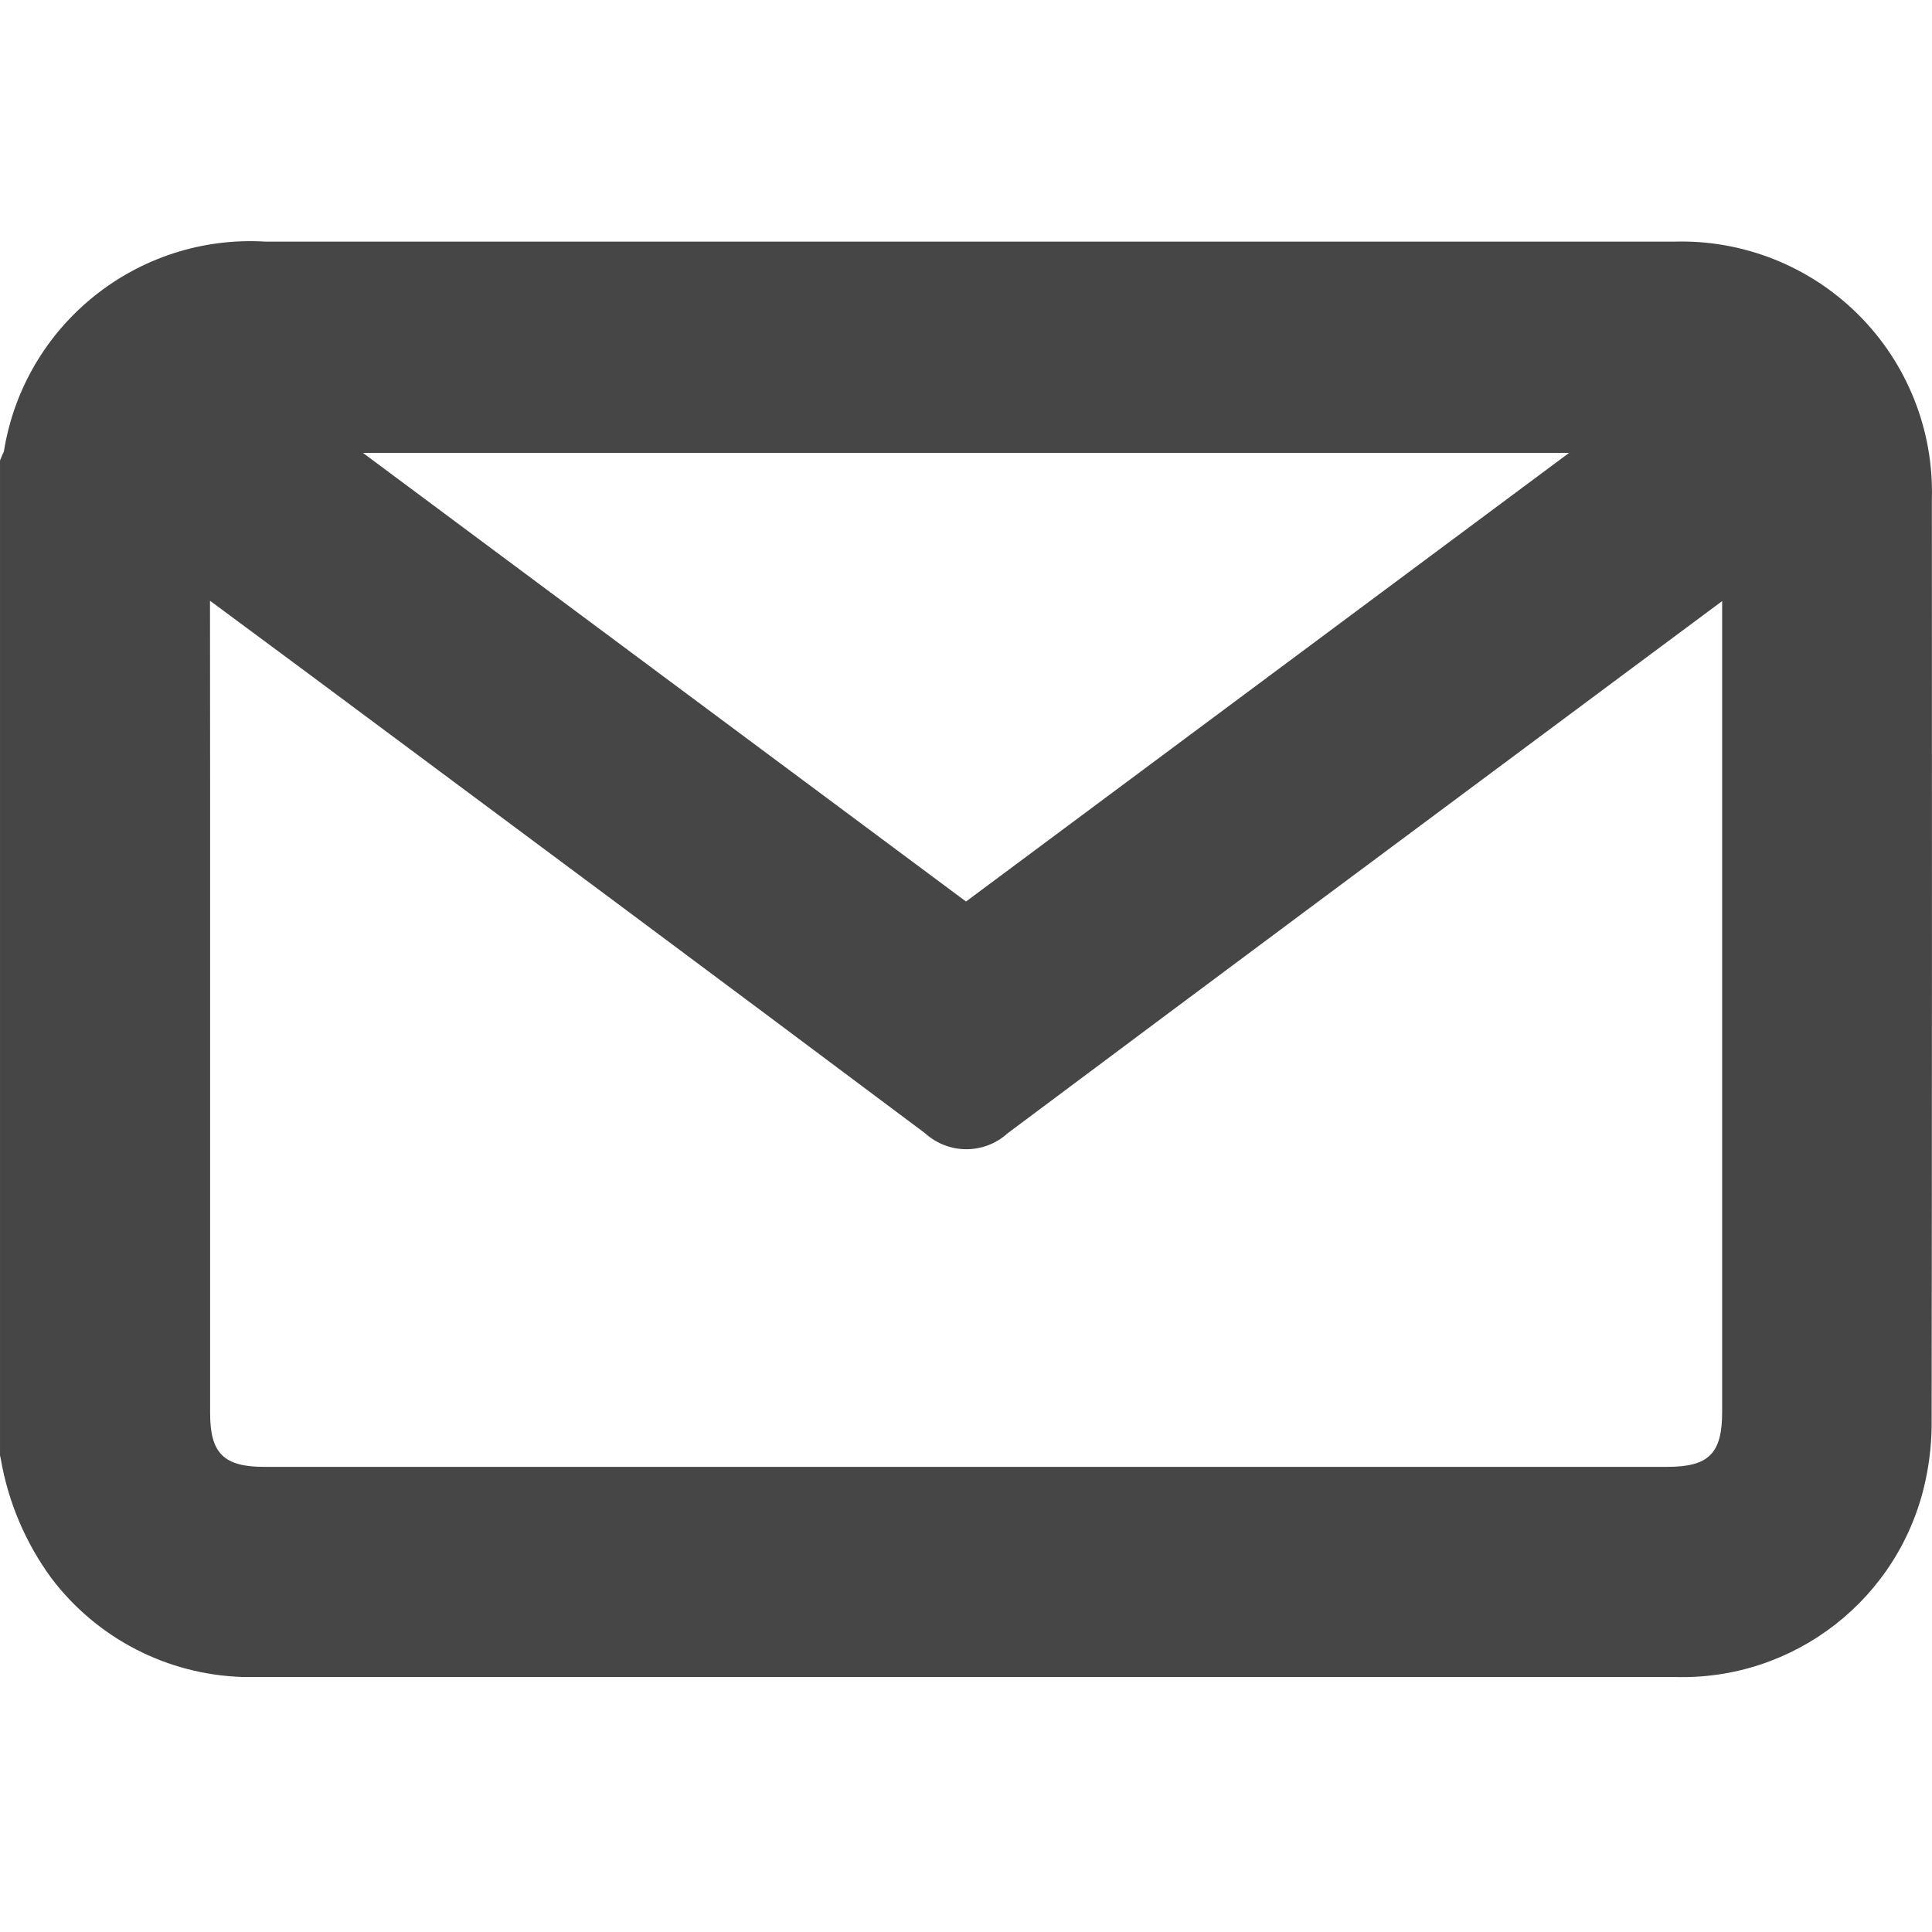
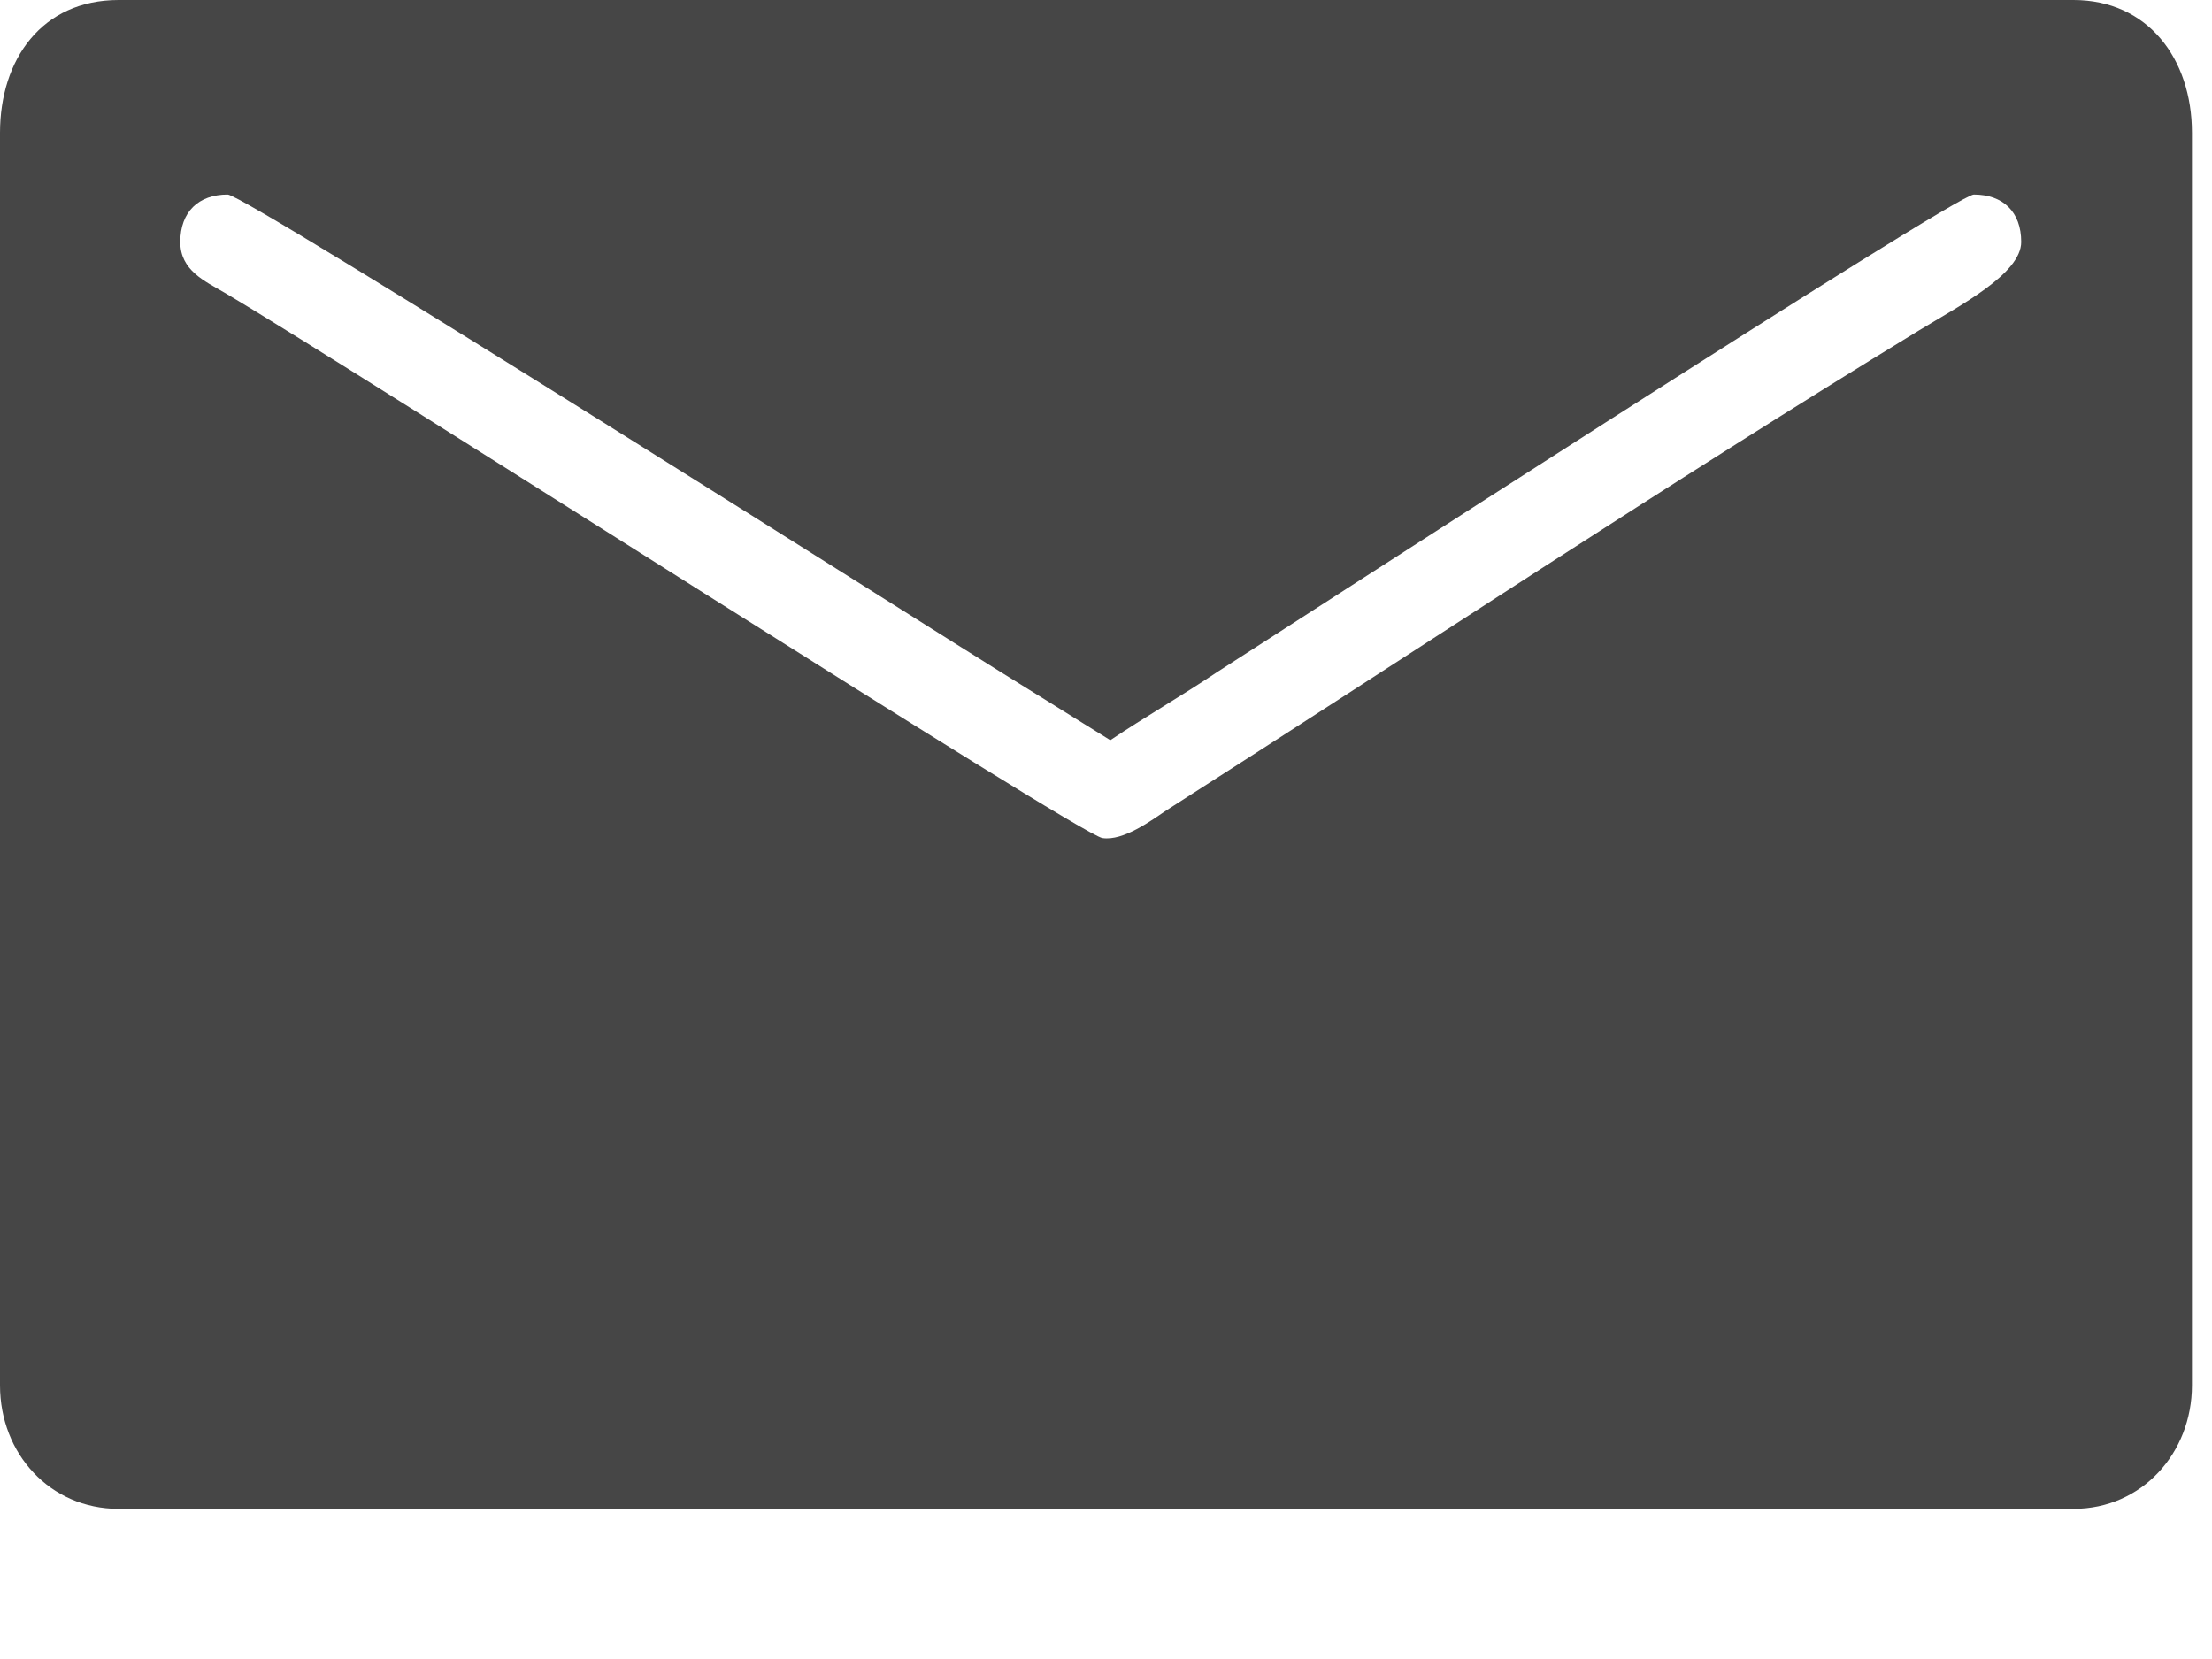
- <svg xmlns="http://www.w3.org/2000/svg" width="16" height="16" viewBox="0 0 16 16">
-   <g id="email" transform="translate(-418 -168)">
-     <rect id="Retângulo_4097" data-name="Retângulo 4097" width="16" height="16" transform="translate(418 168)" fill="none" />
-     <path id="mail" d="M3568.533,633.337a2.075,2.075,0,0,0-2.136-2.13h-11.662a2.069,2.069,0,0,0-2.169,1.738l-.012.026-.02.049v8.239l.006.027a2.342,2.342,0,0,0,.419.989,2.065,2.065,0,0,0,1.582.819c.043,0,.085,0,.126,0h11.73a2.06,2.06,0,0,0,2.082-1.622,2.263,2.263,0,0,0,.052-.508C3568.534,638.435,3568.534,635.868,3568.533,633.337Zm-14.26.844.81.6c1.677,1.247,3.411,2.536,5.112,3.81a.508.508,0,0,0,.684,0c1.692-1.265,3.416-2.547,5.083-3.787l.834-.62V640.9c0,.344-.111.454-.456.454h-11.617c-.336,0-.449-.112-.449-.445q0-2.571,0-5.142Zm1.267-1.224h9.988l-4.994,3.715Z" transform="translate(-3134.534 -461.206)" fill="#464646" />
-   </g>
+ <svg xmlns="http://www.w3.org/2000/svg" width="16" height="12" viewBox="0 0 16 12" fill="none">
+   <path fill-rule="evenodd" clip-rule="evenodd" d="M0 0.961V10.021C0 10.514 0.361 10.914 0.858 10.914H14.998C15.494 10.914 15.855 10.509 15.855 10.021V0.961C15.855 0.42 15.532 0 14.998 0H0.858C0.302 0 0 0.43 0 0.961ZM1.304 1.75C1.304 1.532 1.436 1.407 1.647 1.407C1.778 1.407 6.916 4.663 7.227 4.854L8.031 5.354C8.286 5.183 8.542 5.037 8.806 4.86C9.346 4.515 14.145 1.407 14.277 1.407C14.488 1.407 14.62 1.532 14.62 1.75C14.62 1.981 14.175 2.211 13.884 2.388C12.062 3.499 10.24 4.71 8.436 5.862C8.33 5.933 8.126 6.085 7.974 6.062C7.803 6.036 2.575 2.677 1.624 2.117C1.481 2.033 1.304 1.956 1.304 1.75Z" fill="#464646" />
</svg>
